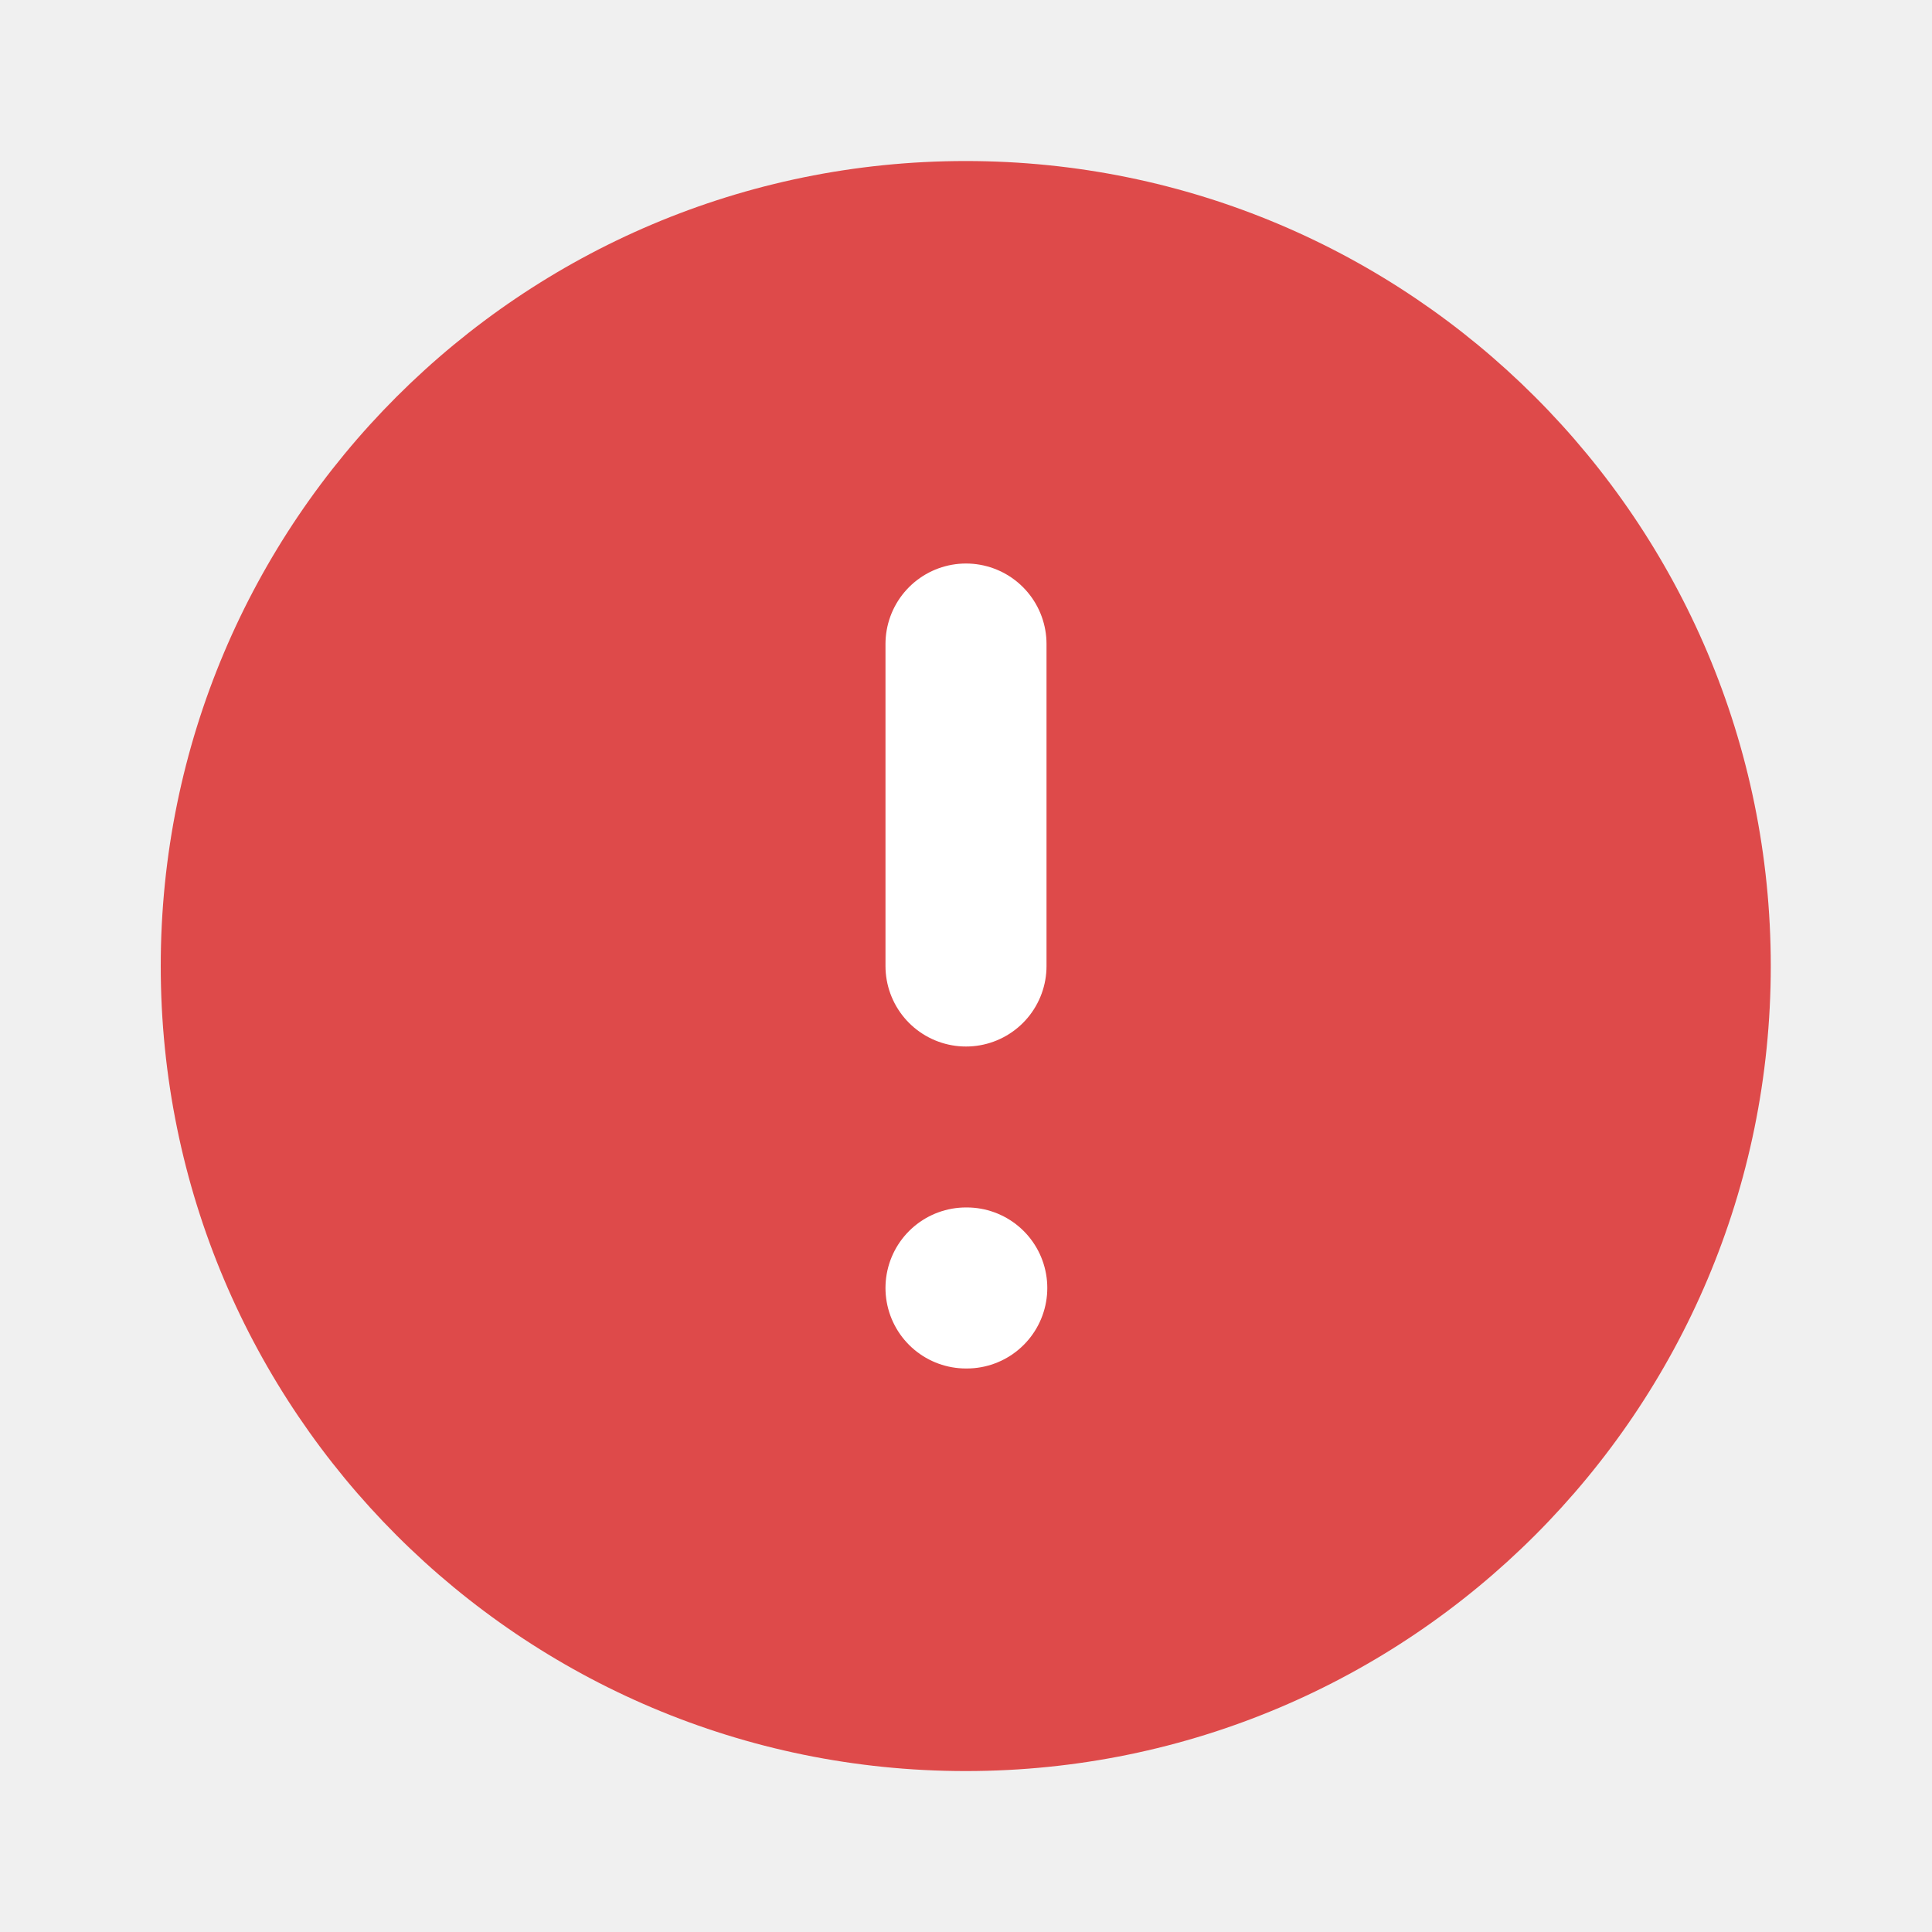
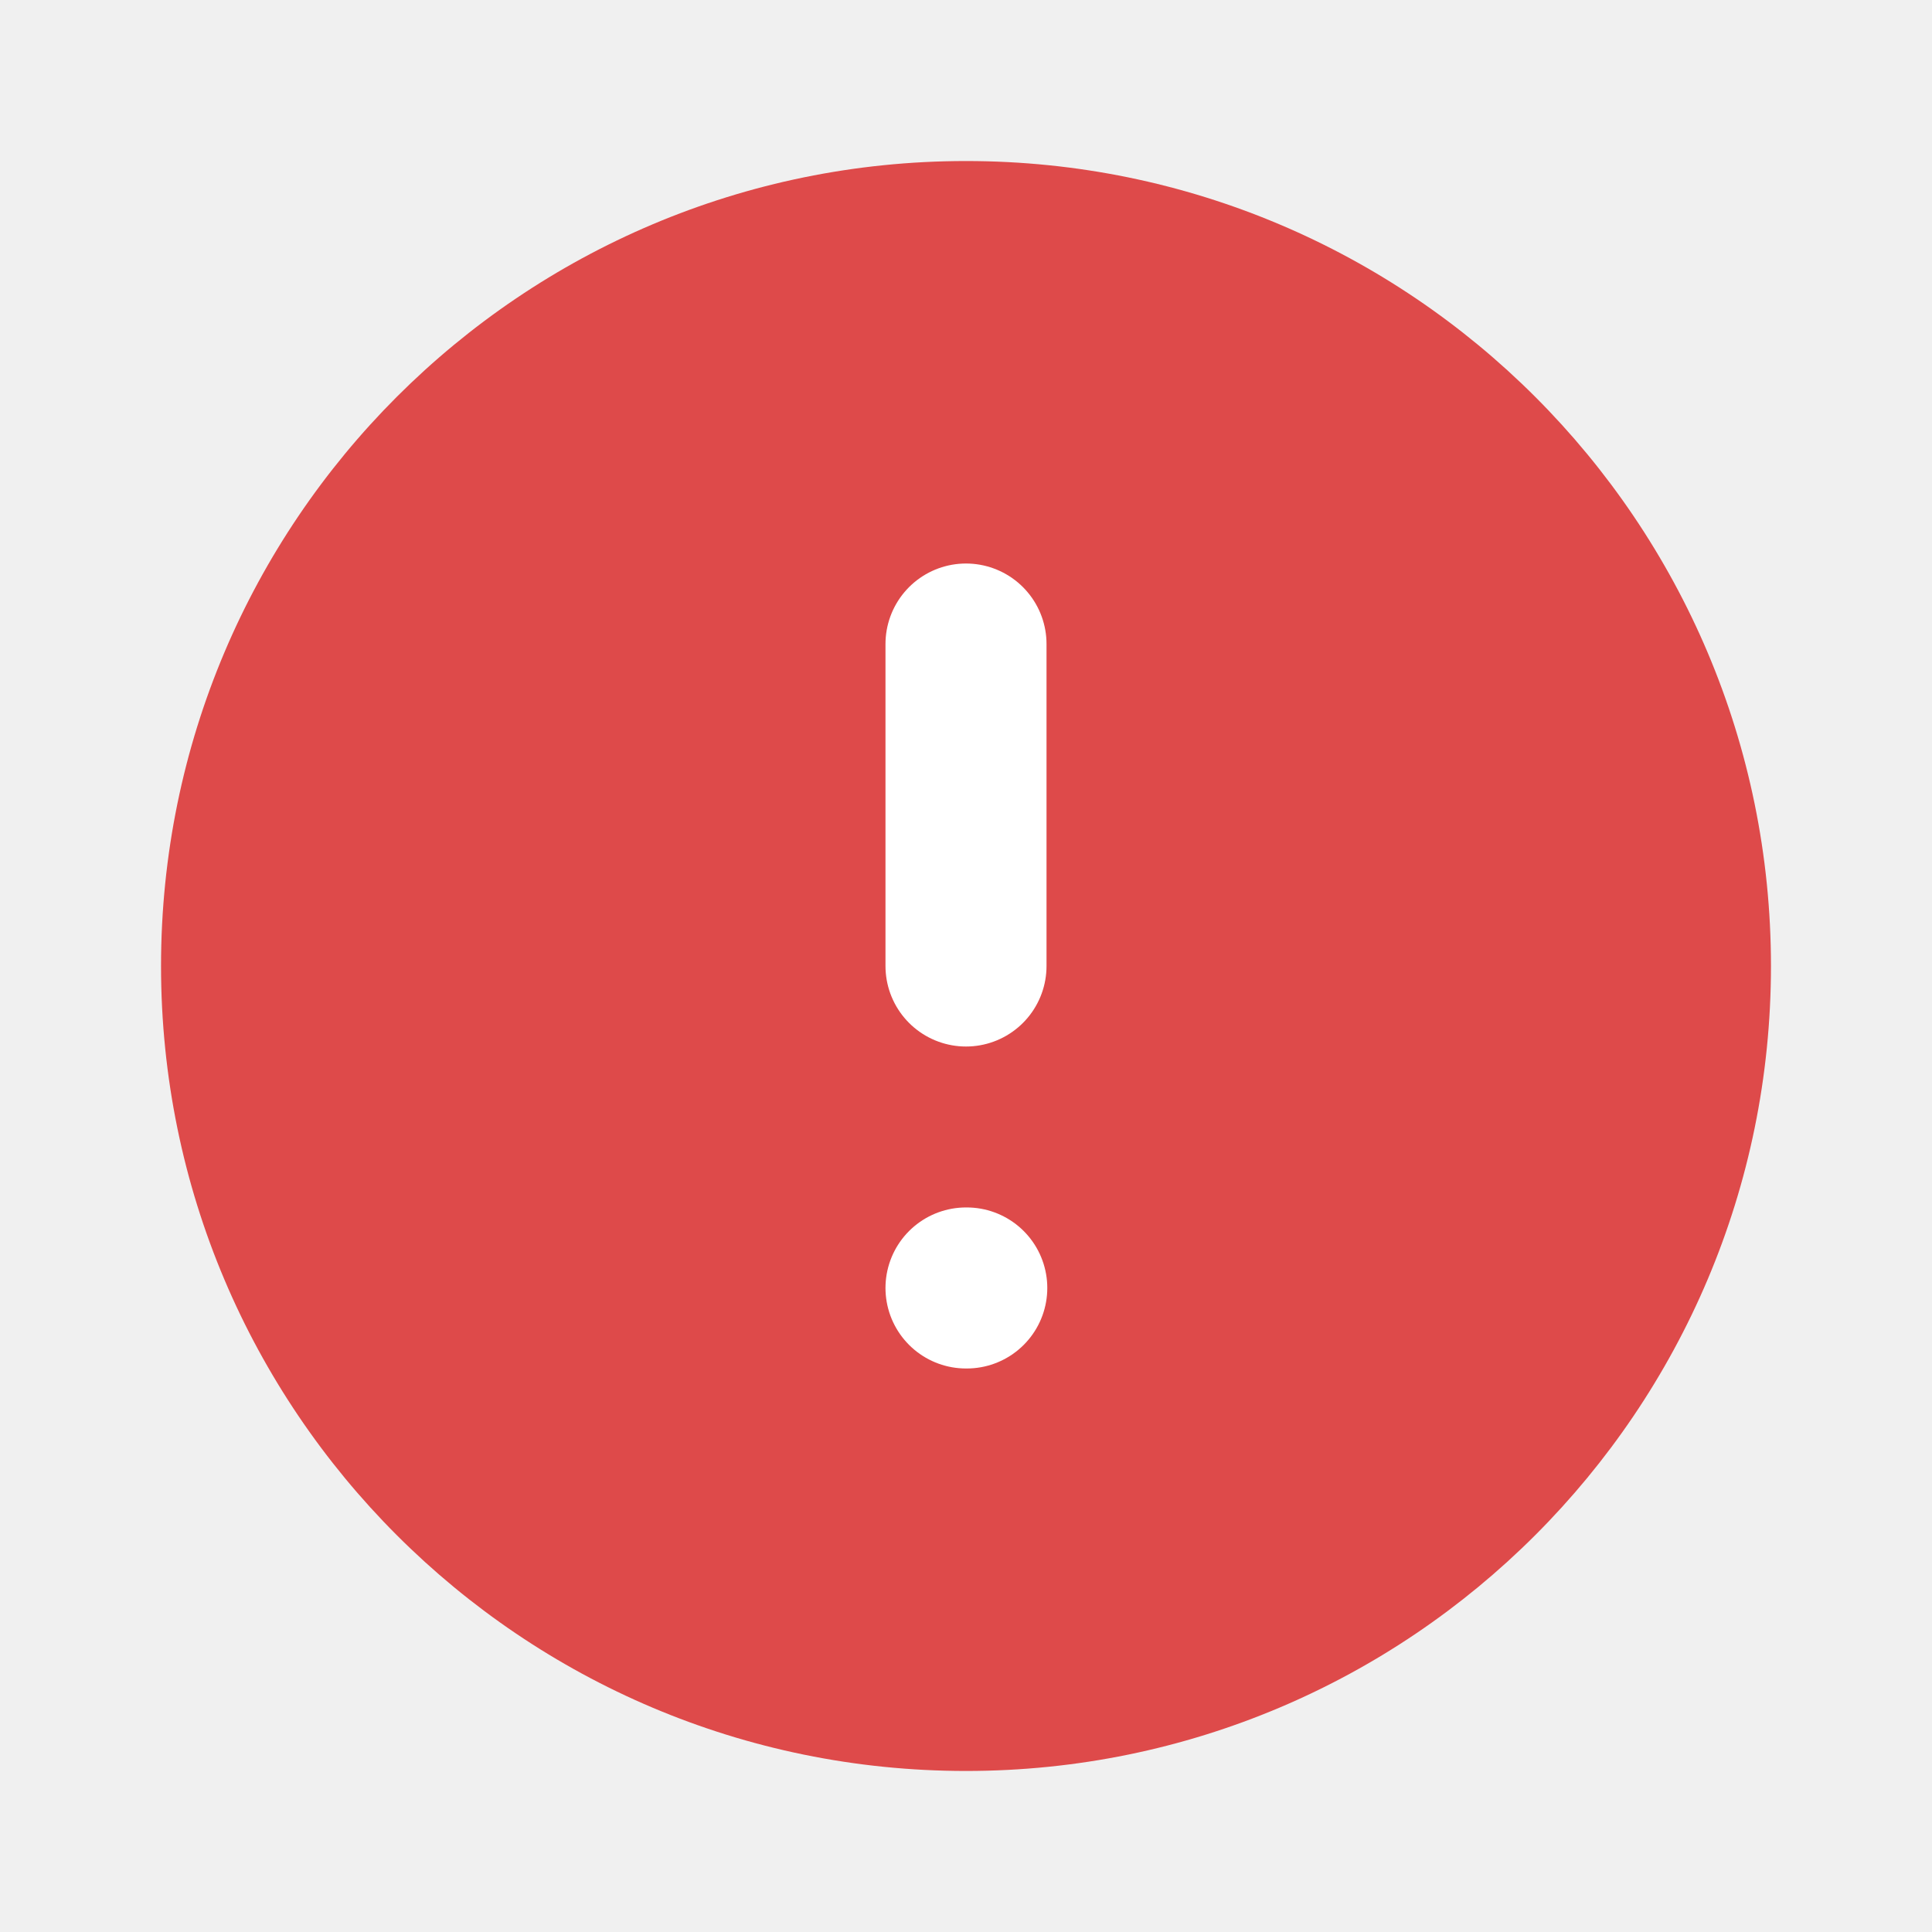
- <svg xmlns="http://www.w3.org/2000/svg" width="20" height="20" viewBox="0 0 20 20" fill="none">
+ <svg xmlns="http://www.w3.org/2000/svg" preserveAspectRatio="none" overflow="visible" style="display: block;" width="20" height="20" viewBox="0 0 20 20" fill="none">
  <g id="alert-circle">
-     <path id="Vector" d="M9.997 18.334C14.6 18.334 18.331 14.603 18.331 10C18.331 5.398 14.6 1.667 9.997 1.667C5.395 1.667 1.664 5.398 1.664 10C1.664 14.603 5.395 18.334 9.997 18.334Z" fill="#DE4A4A" />
-     <path id="Vector_2" d="M10 6.667V10" stroke="white" stroke-width="1.667" stroke-linecap="round" stroke-linejoin="round" />
-     <path id="Vector_3" d="M10 13.333H10.008" stroke="white" stroke-width="1.667" stroke-linecap="round" stroke-linejoin="round" />
+     <path id="Vector" d="M10 18.333C14.602 18.333 18.333 14.602 18.333 10C18.333 5.398 14.602 1.667 10 1.667C5.398 1.667 1.667 5.398 1.667 10C1.667 14.602 5.398 18.333 10 18.333Z" fill="#DE4A4A" />
+     <path id="Vector_2" d="M10 6.667V10" stroke-width="1.667" stroke-linecap="round" stroke-linejoin="round" stroke="white" />
+     <path id="Vector_3" d="M10 13.333H10.008" stroke-width="1.667" stroke-linecap="round" stroke-linejoin="round" stroke="white" />
  </g>
</svg>
